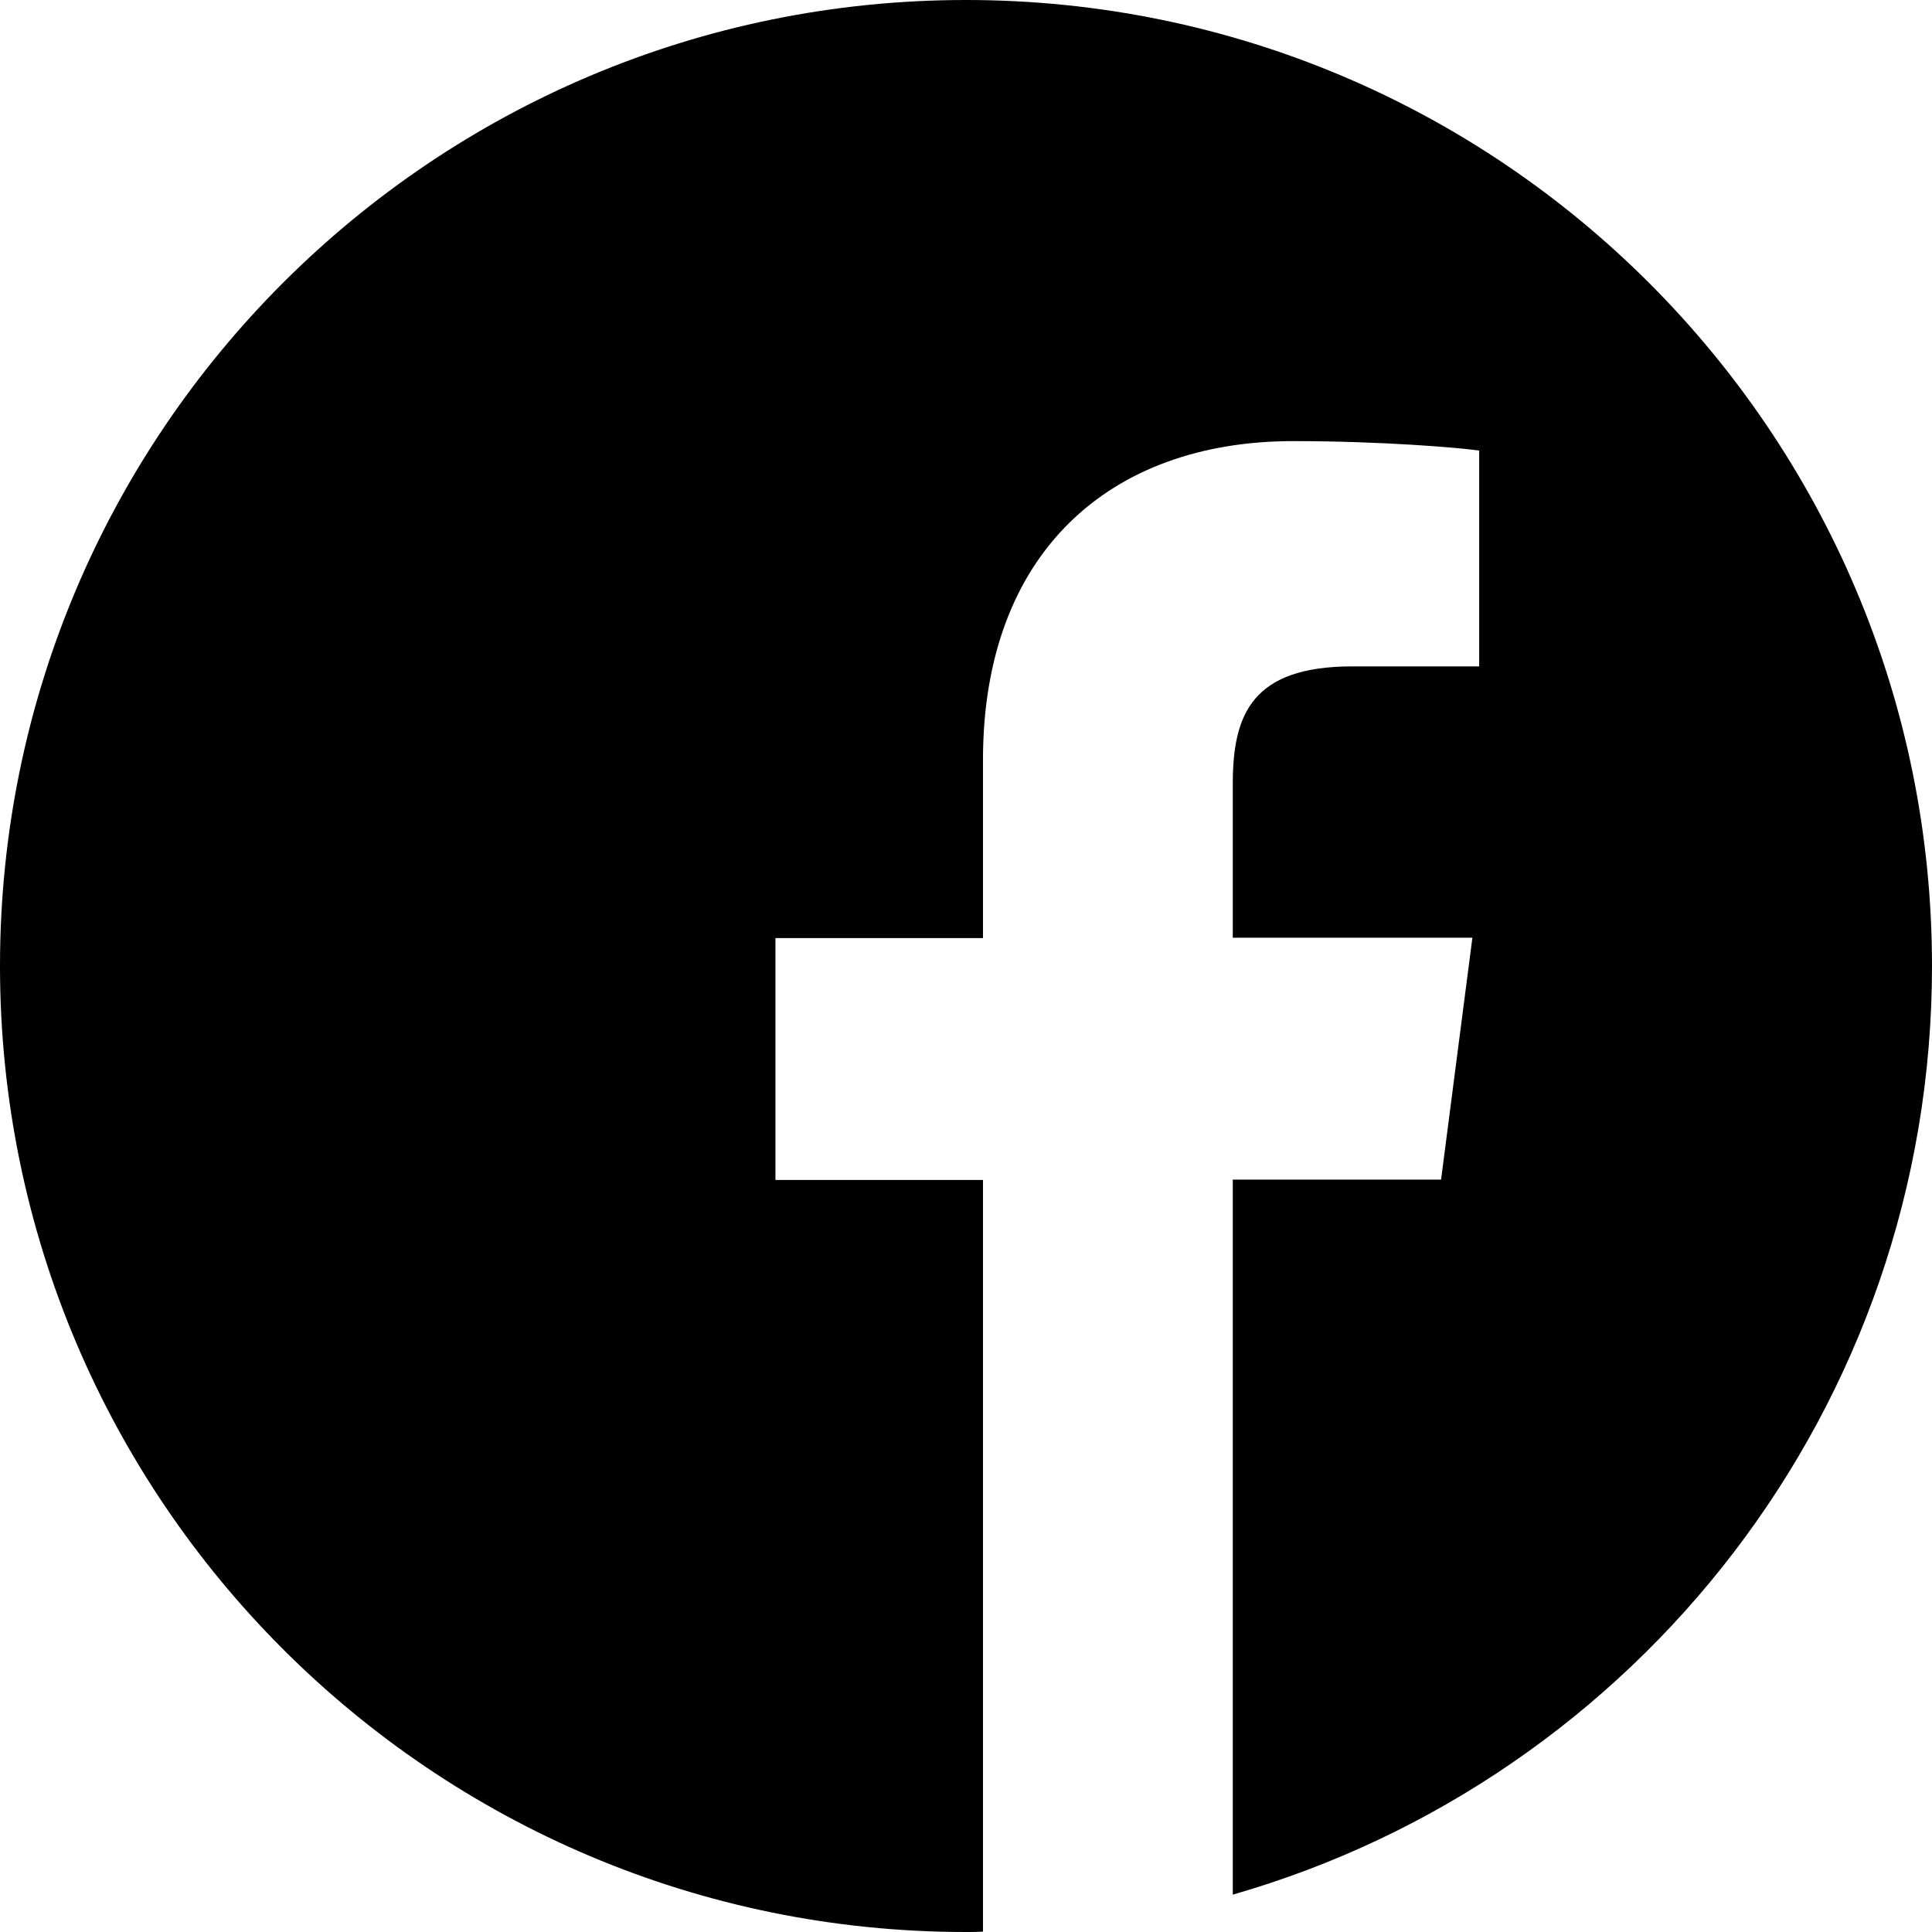
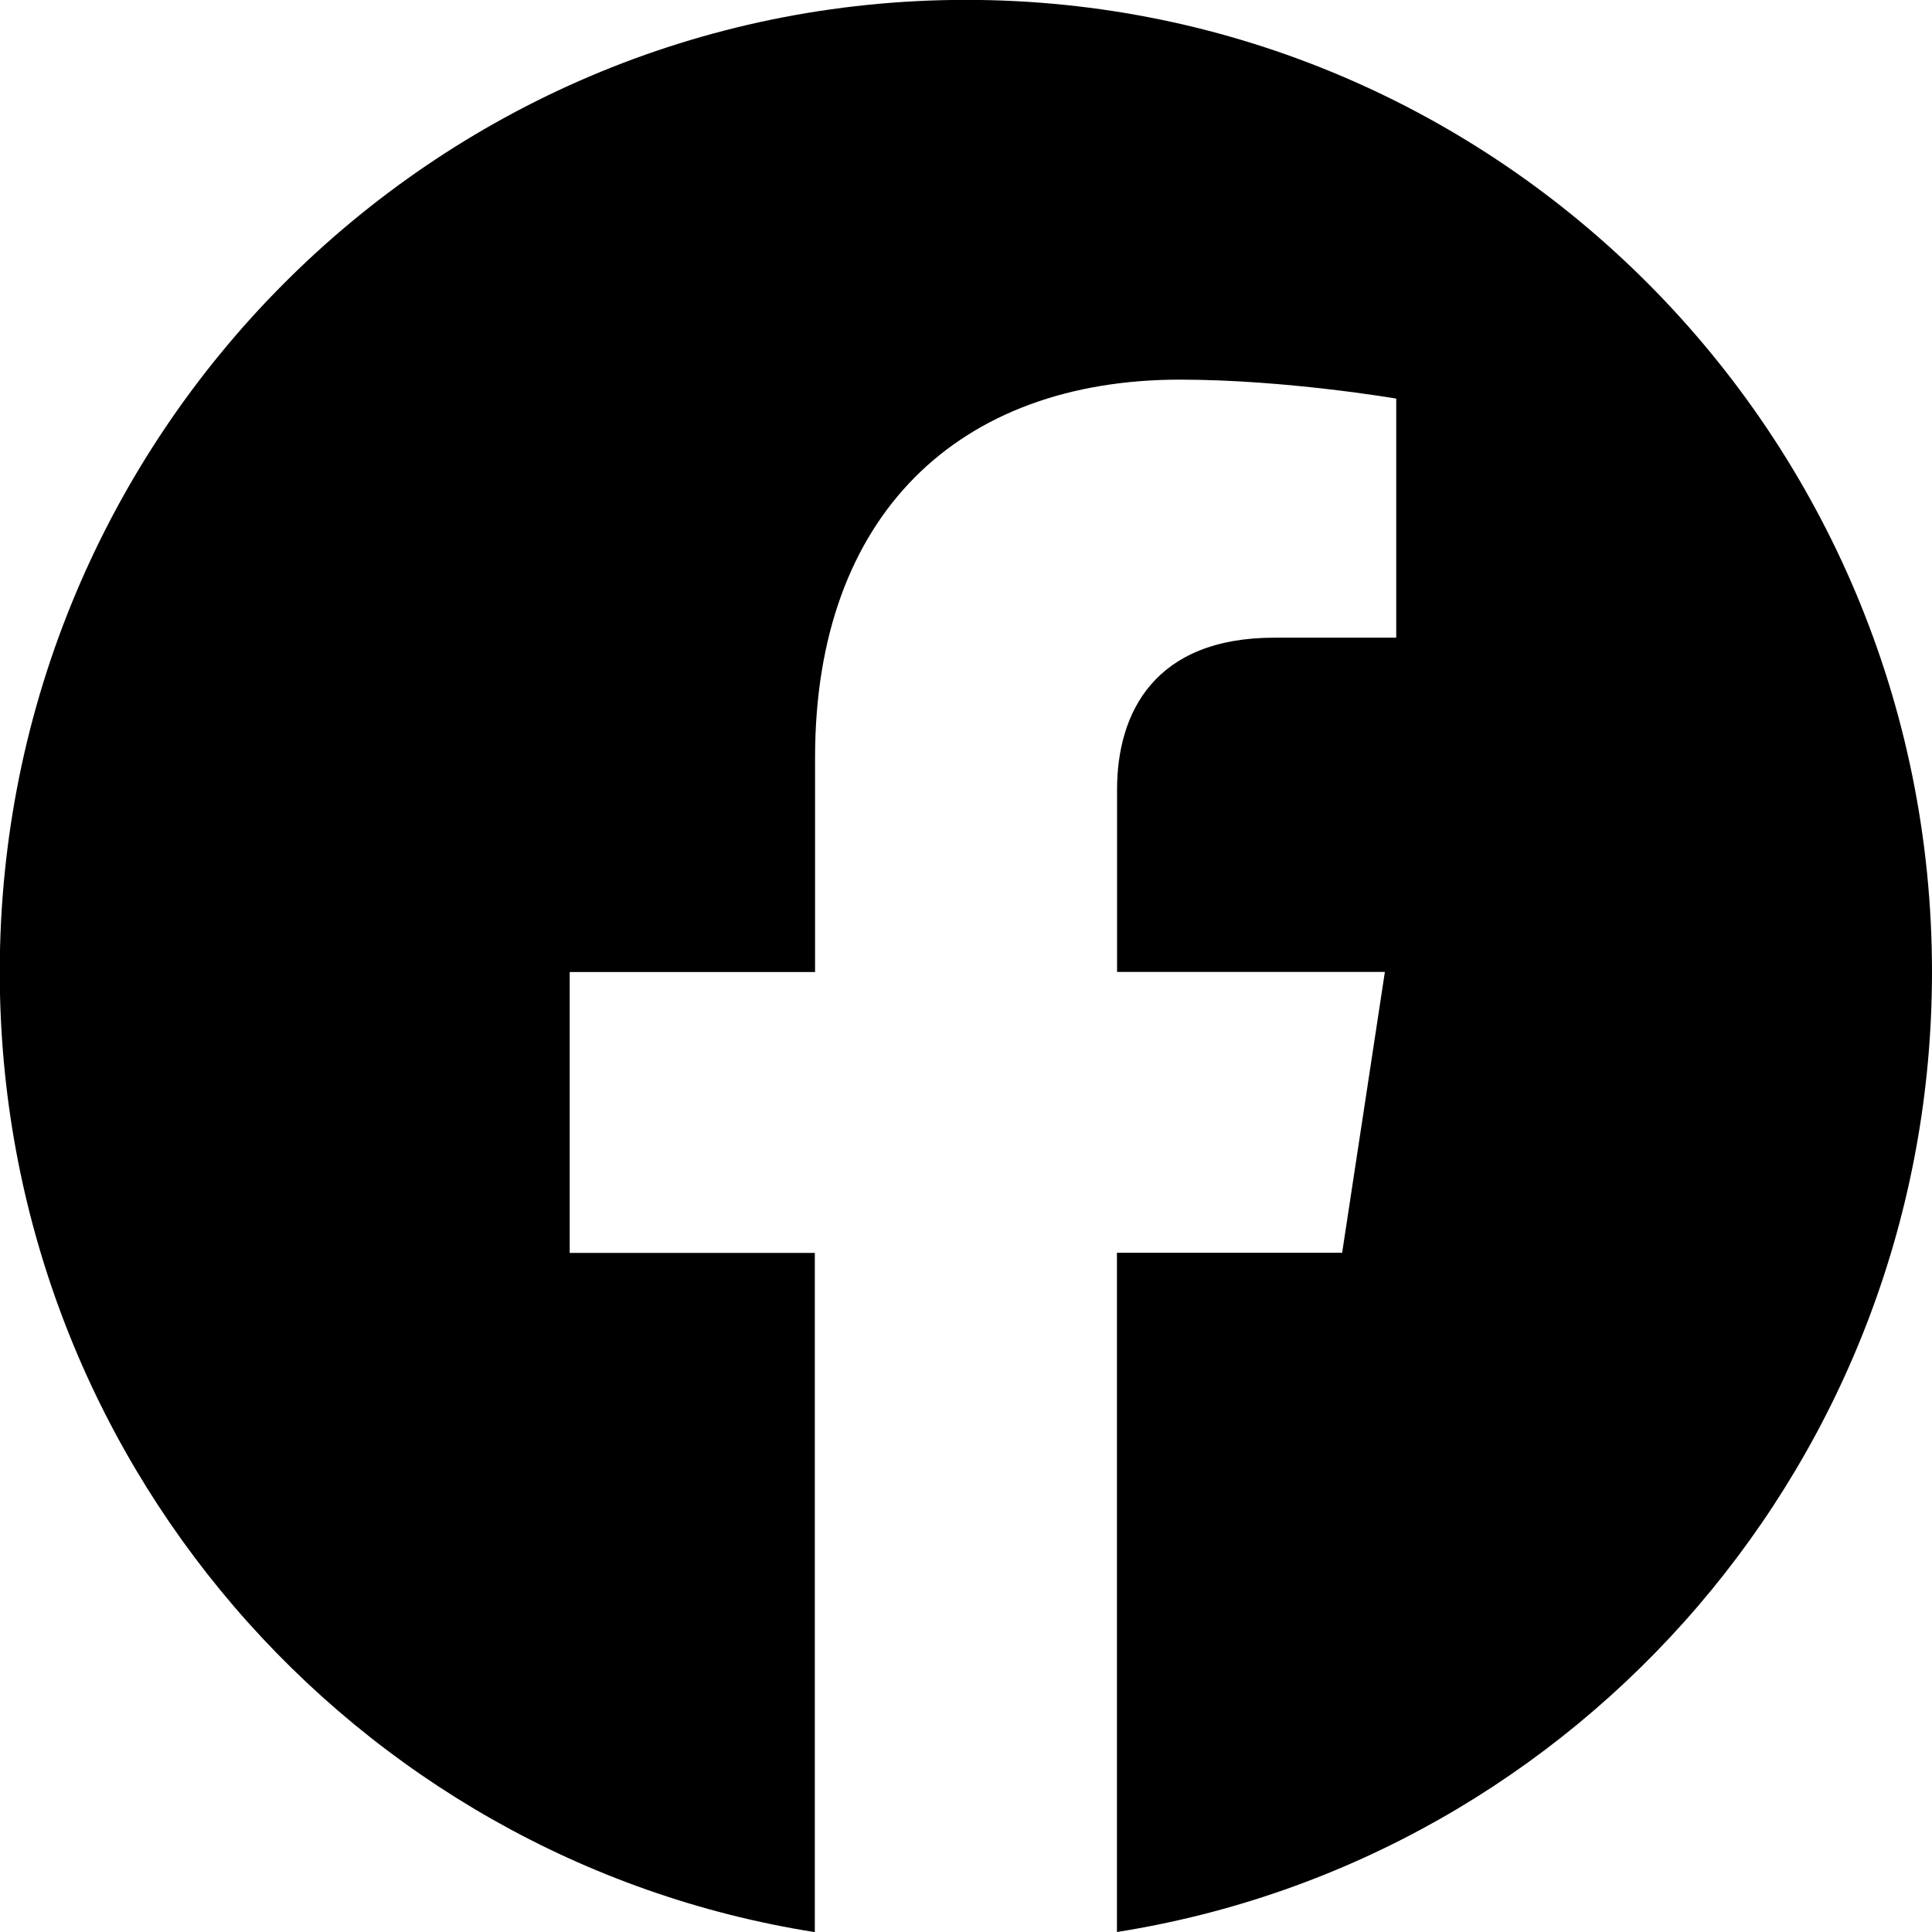
- <svg xmlns="http://www.w3.org/2000/svg" id="Capa_1" enable-background="new 0 0 512 512" height="512" viewBox="0 0 512 512" width="512">
-   <path d="m512 256c0-141.4-114.6-256-256-256s-256 114.6-256 256 114.6 256 256 256c1.5 0 3 0 4.5-.1v-199.2h-55v-64.1h55v-47.2c0-54.7 33.4-84.5 82.2-84.5 23.4 0 43.5 1.7 49.3 2.5v57.2h-33.6c-26.5 0-31.7 12.6-31.7 31.1v40.8h63.5l-8.3 64.1h-55.2v189.5c107-30.7 185.3-129.2 185.3-246.1z" />
+ <svg xmlns="http://www.w3.org/2000/svg" width="16" height="16" fill="currentColor" class="bi bi-facebook" viewBox="0 0 16 16">
+   <path d="M16 8.049c0-4.446-3.582-8.05-8-8.05C3.58 0-.002 3.603-.002 8.05c0 4.017 2.926 7.347 6.75 7.951v-5.625h-2.03V8.05H6.75V6.275c0-2.017 1.195-3.131 3.022-3.131.876 0 1.791.157 1.791.157v1.98h-1.009c-.993 0-1.303.621-1.303 1.258v1.51h2.218l-.354 2.326H9.25V16c3.824-.604 6.75-3.934 6.75-7.951z" />
</svg>
